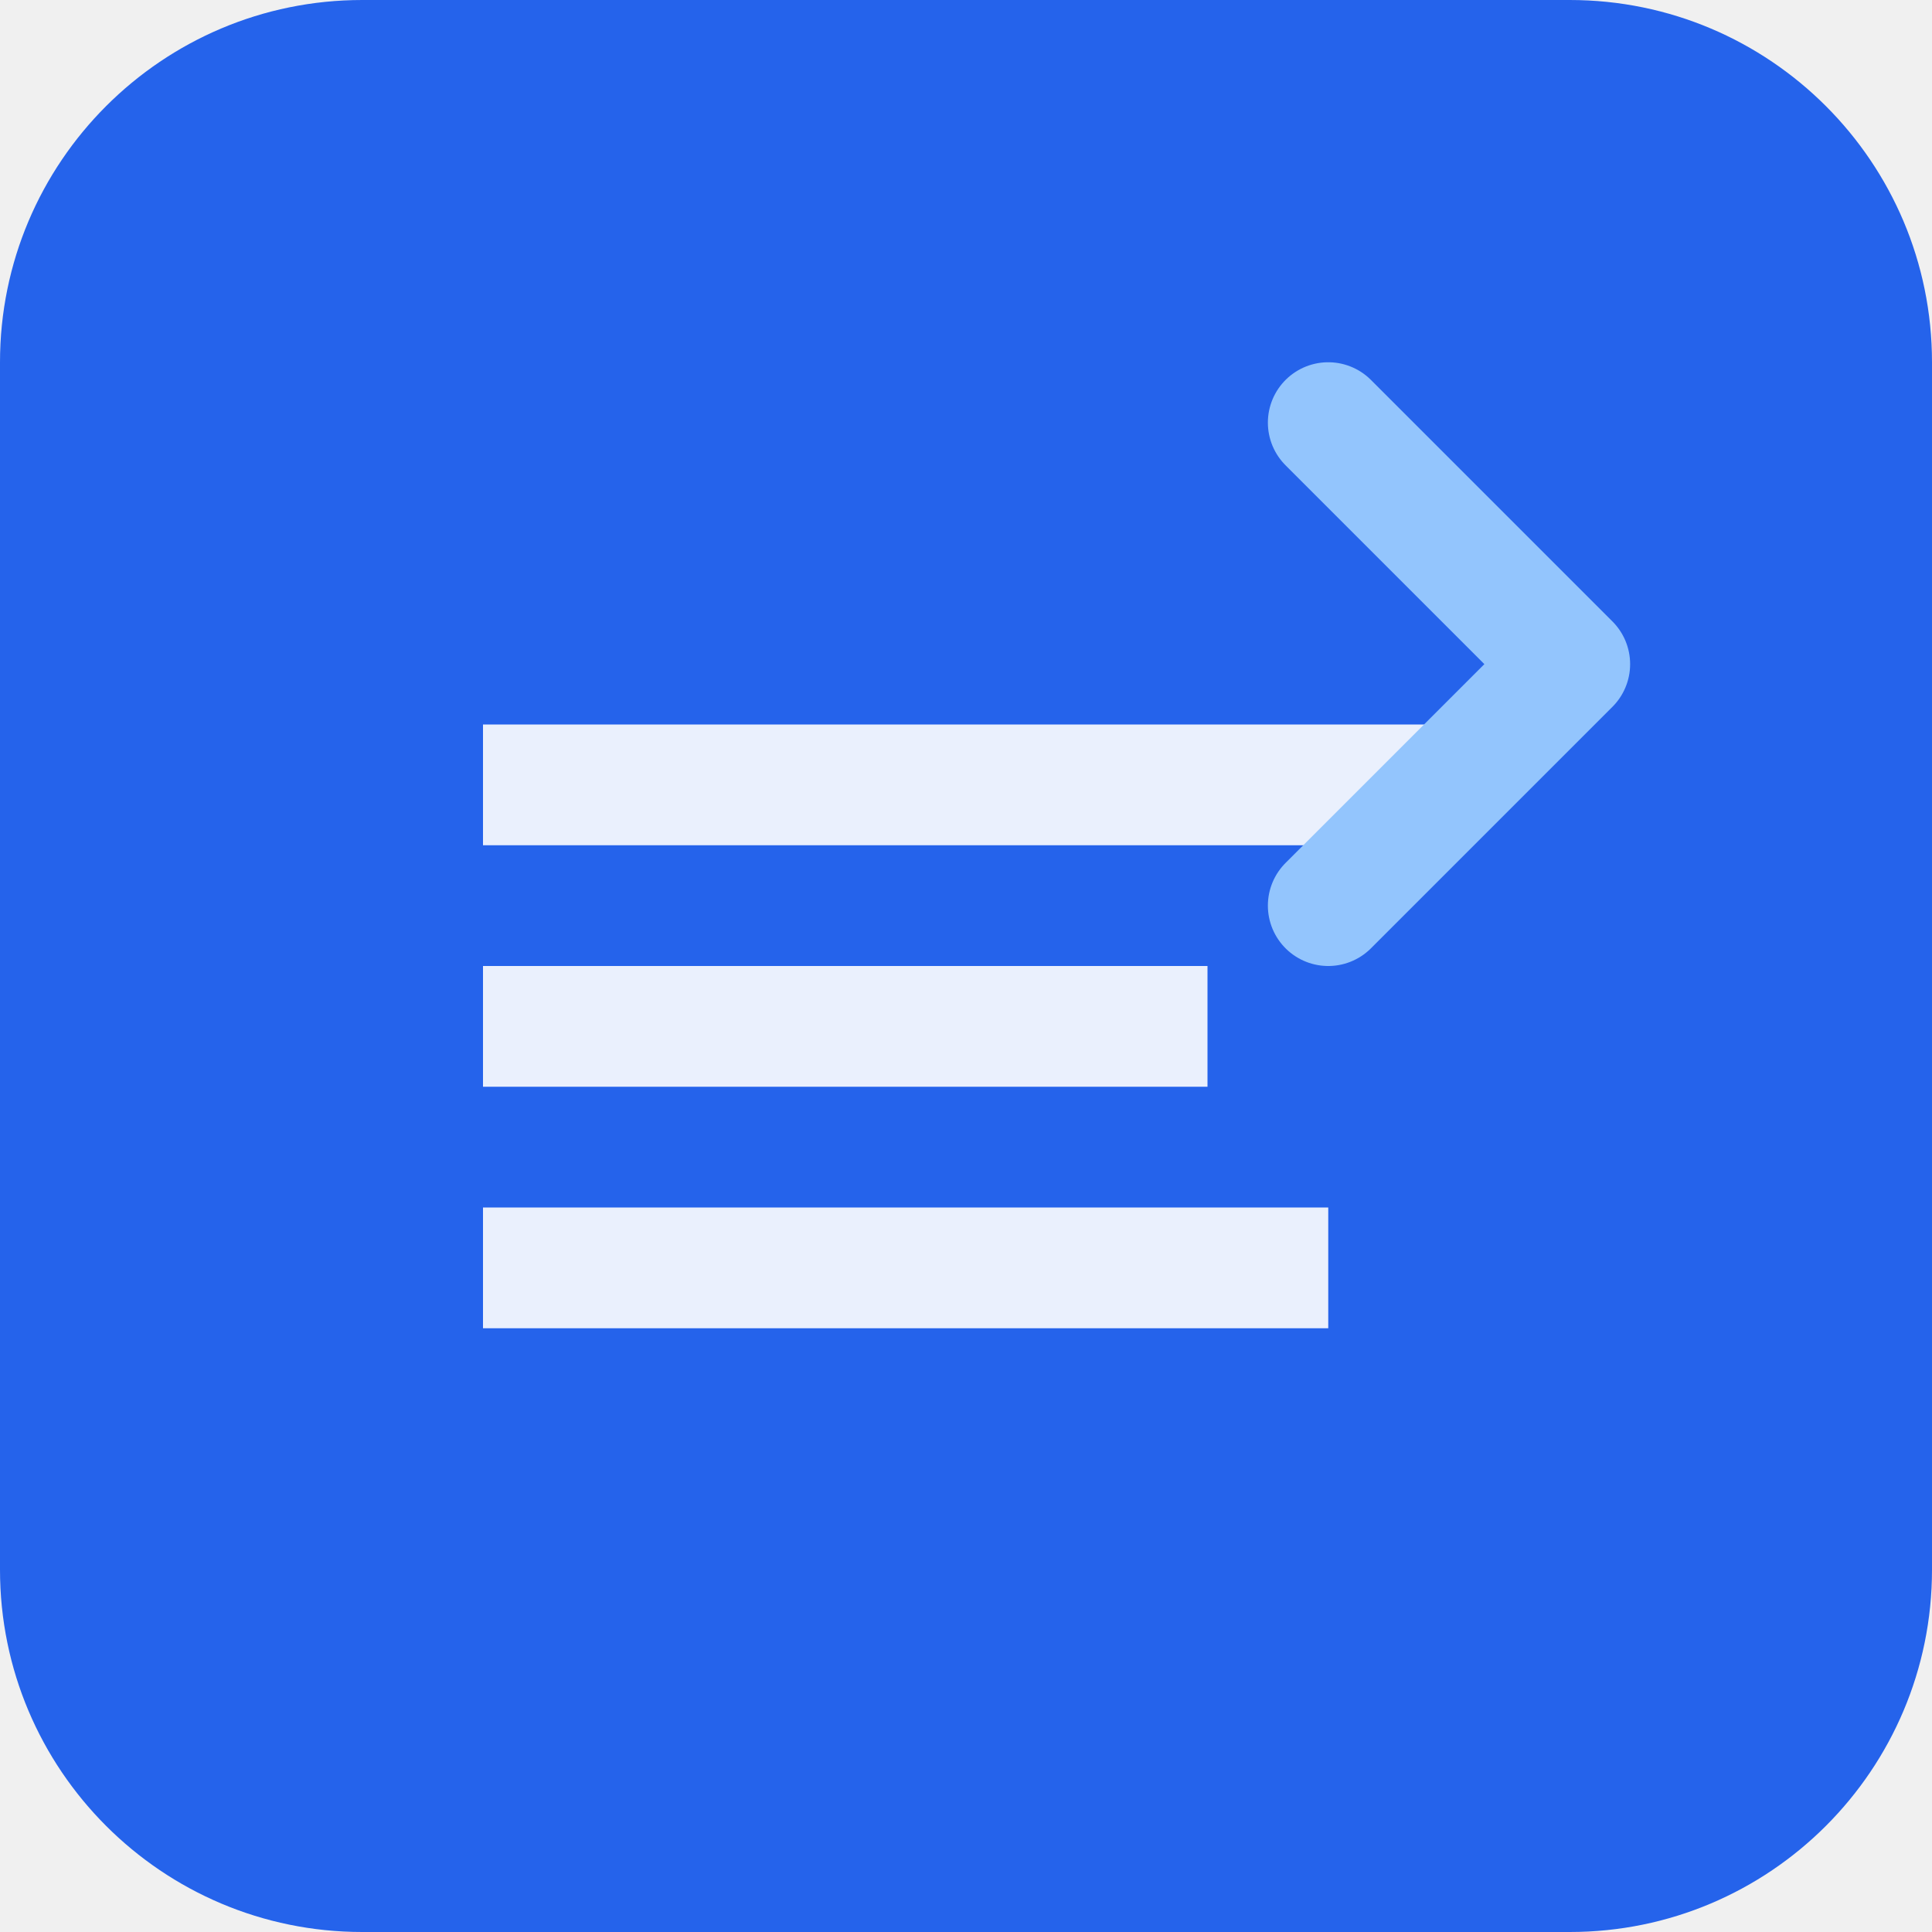
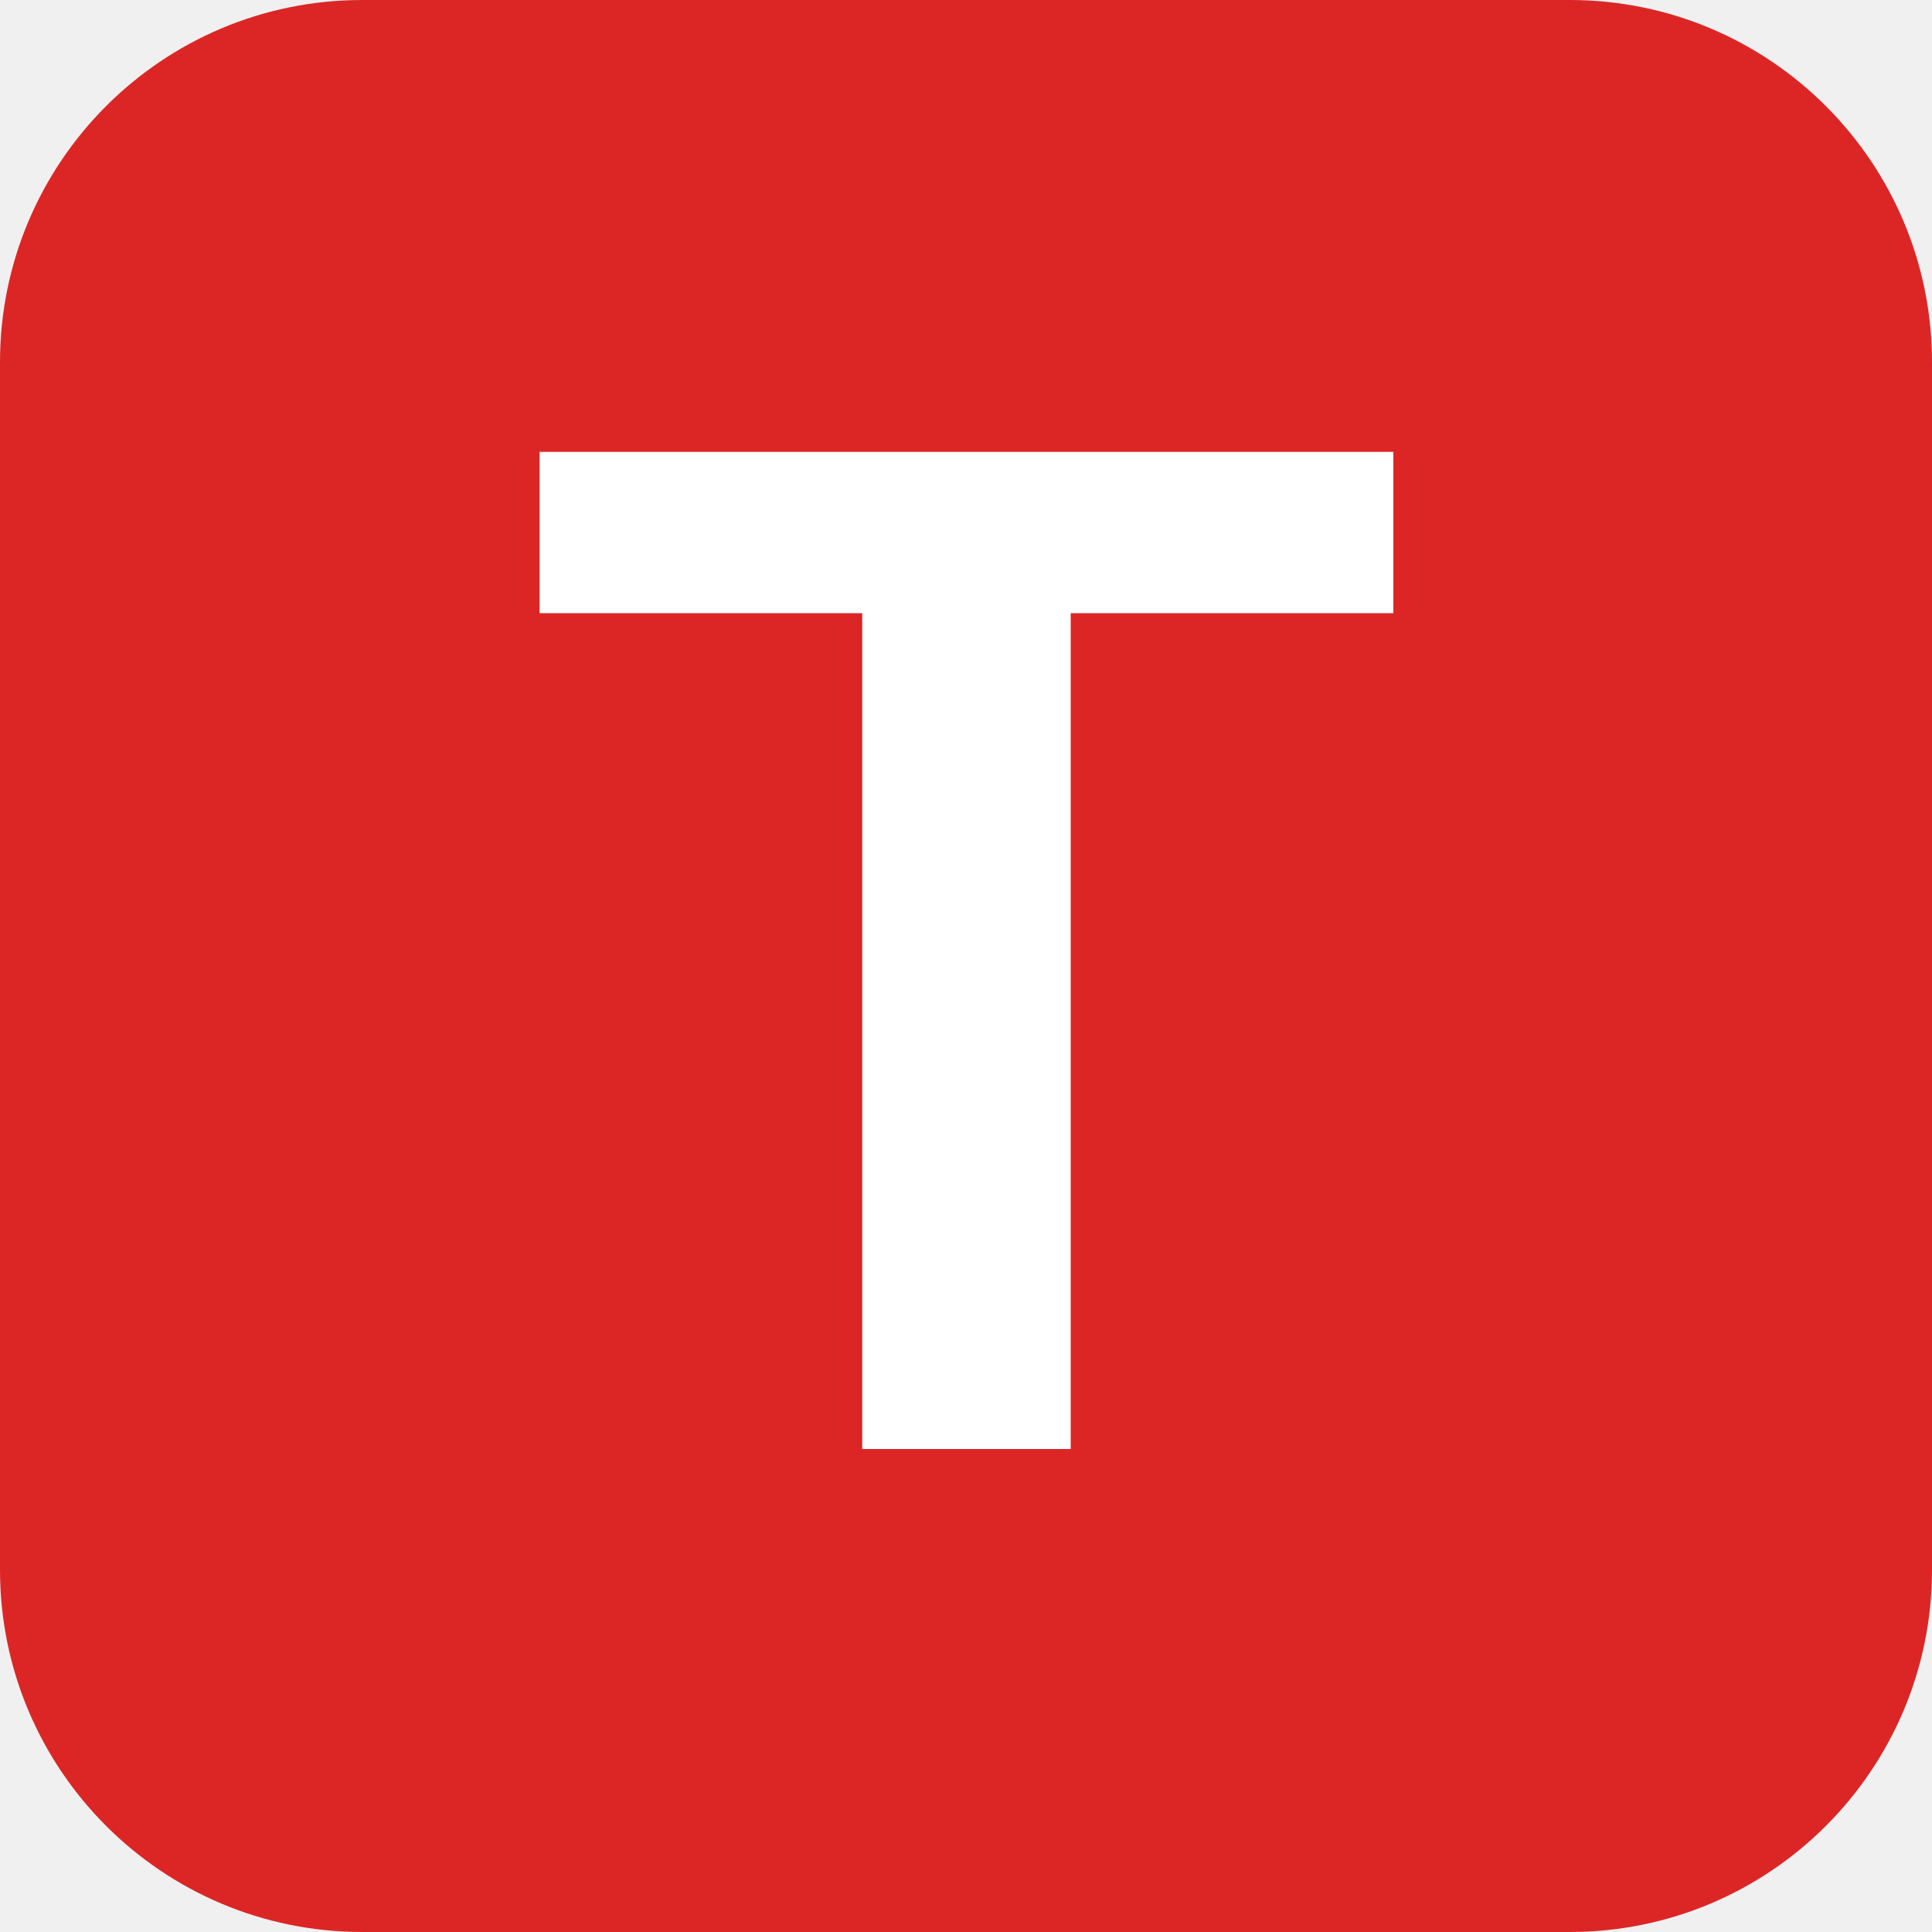
<svg xmlns="http://www.w3.org/2000/svg" viewBox="0 0 32 32" fill="none">
-   <rect width="32" height="32" rx="6" fill="#2563eb" />
-   <path d="M8 12h16v2H8zM8 16h12v2H8zM8 20h14v2H8z" fill="#fff" opacity="0.9" />
-   <path d="M22 7l4 4-4 4" stroke="#93c5fd" stroke-width="2" stroke-linecap="round" stroke-linejoin="round" fill="none" />
+   <rect width="32" height="32" rx="6" fill="#dc2626" />
+   <text x="16" y="24" text-anchor="middle" font-family="Arial, Helvetica, sans-serif" font-weight="bold" font-size="24" fill="#fff">T</text>
</svg>
